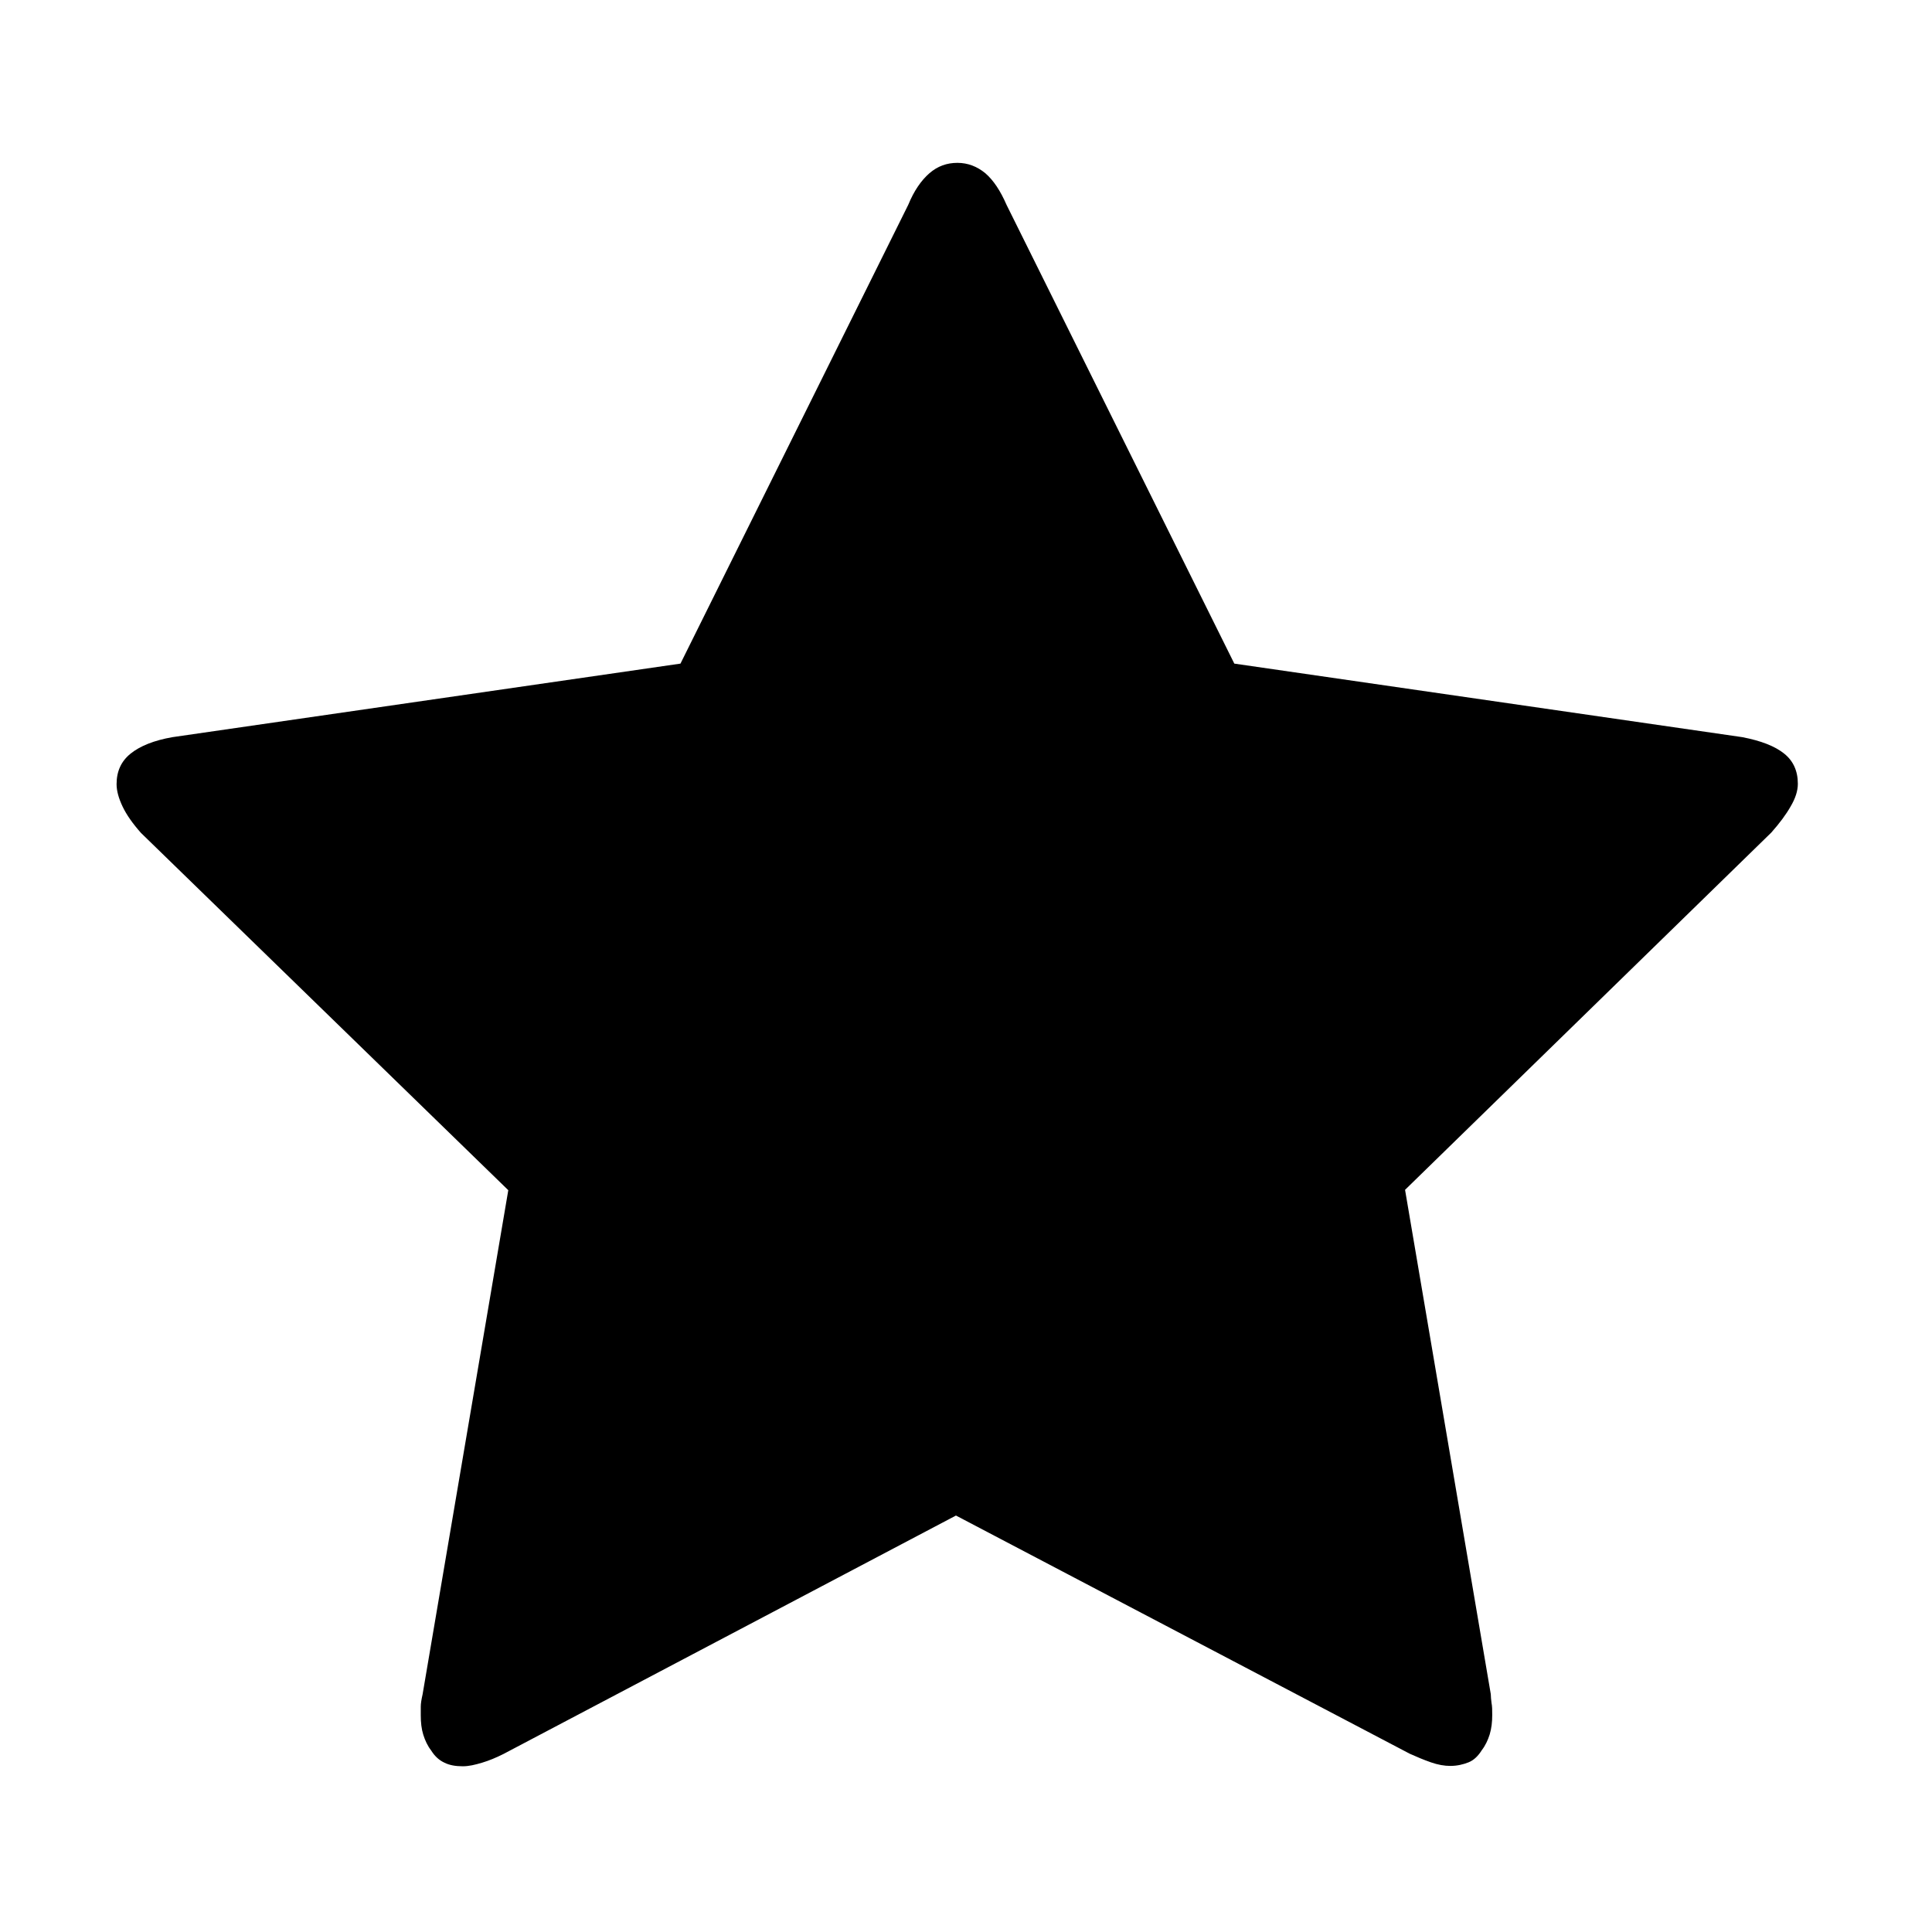
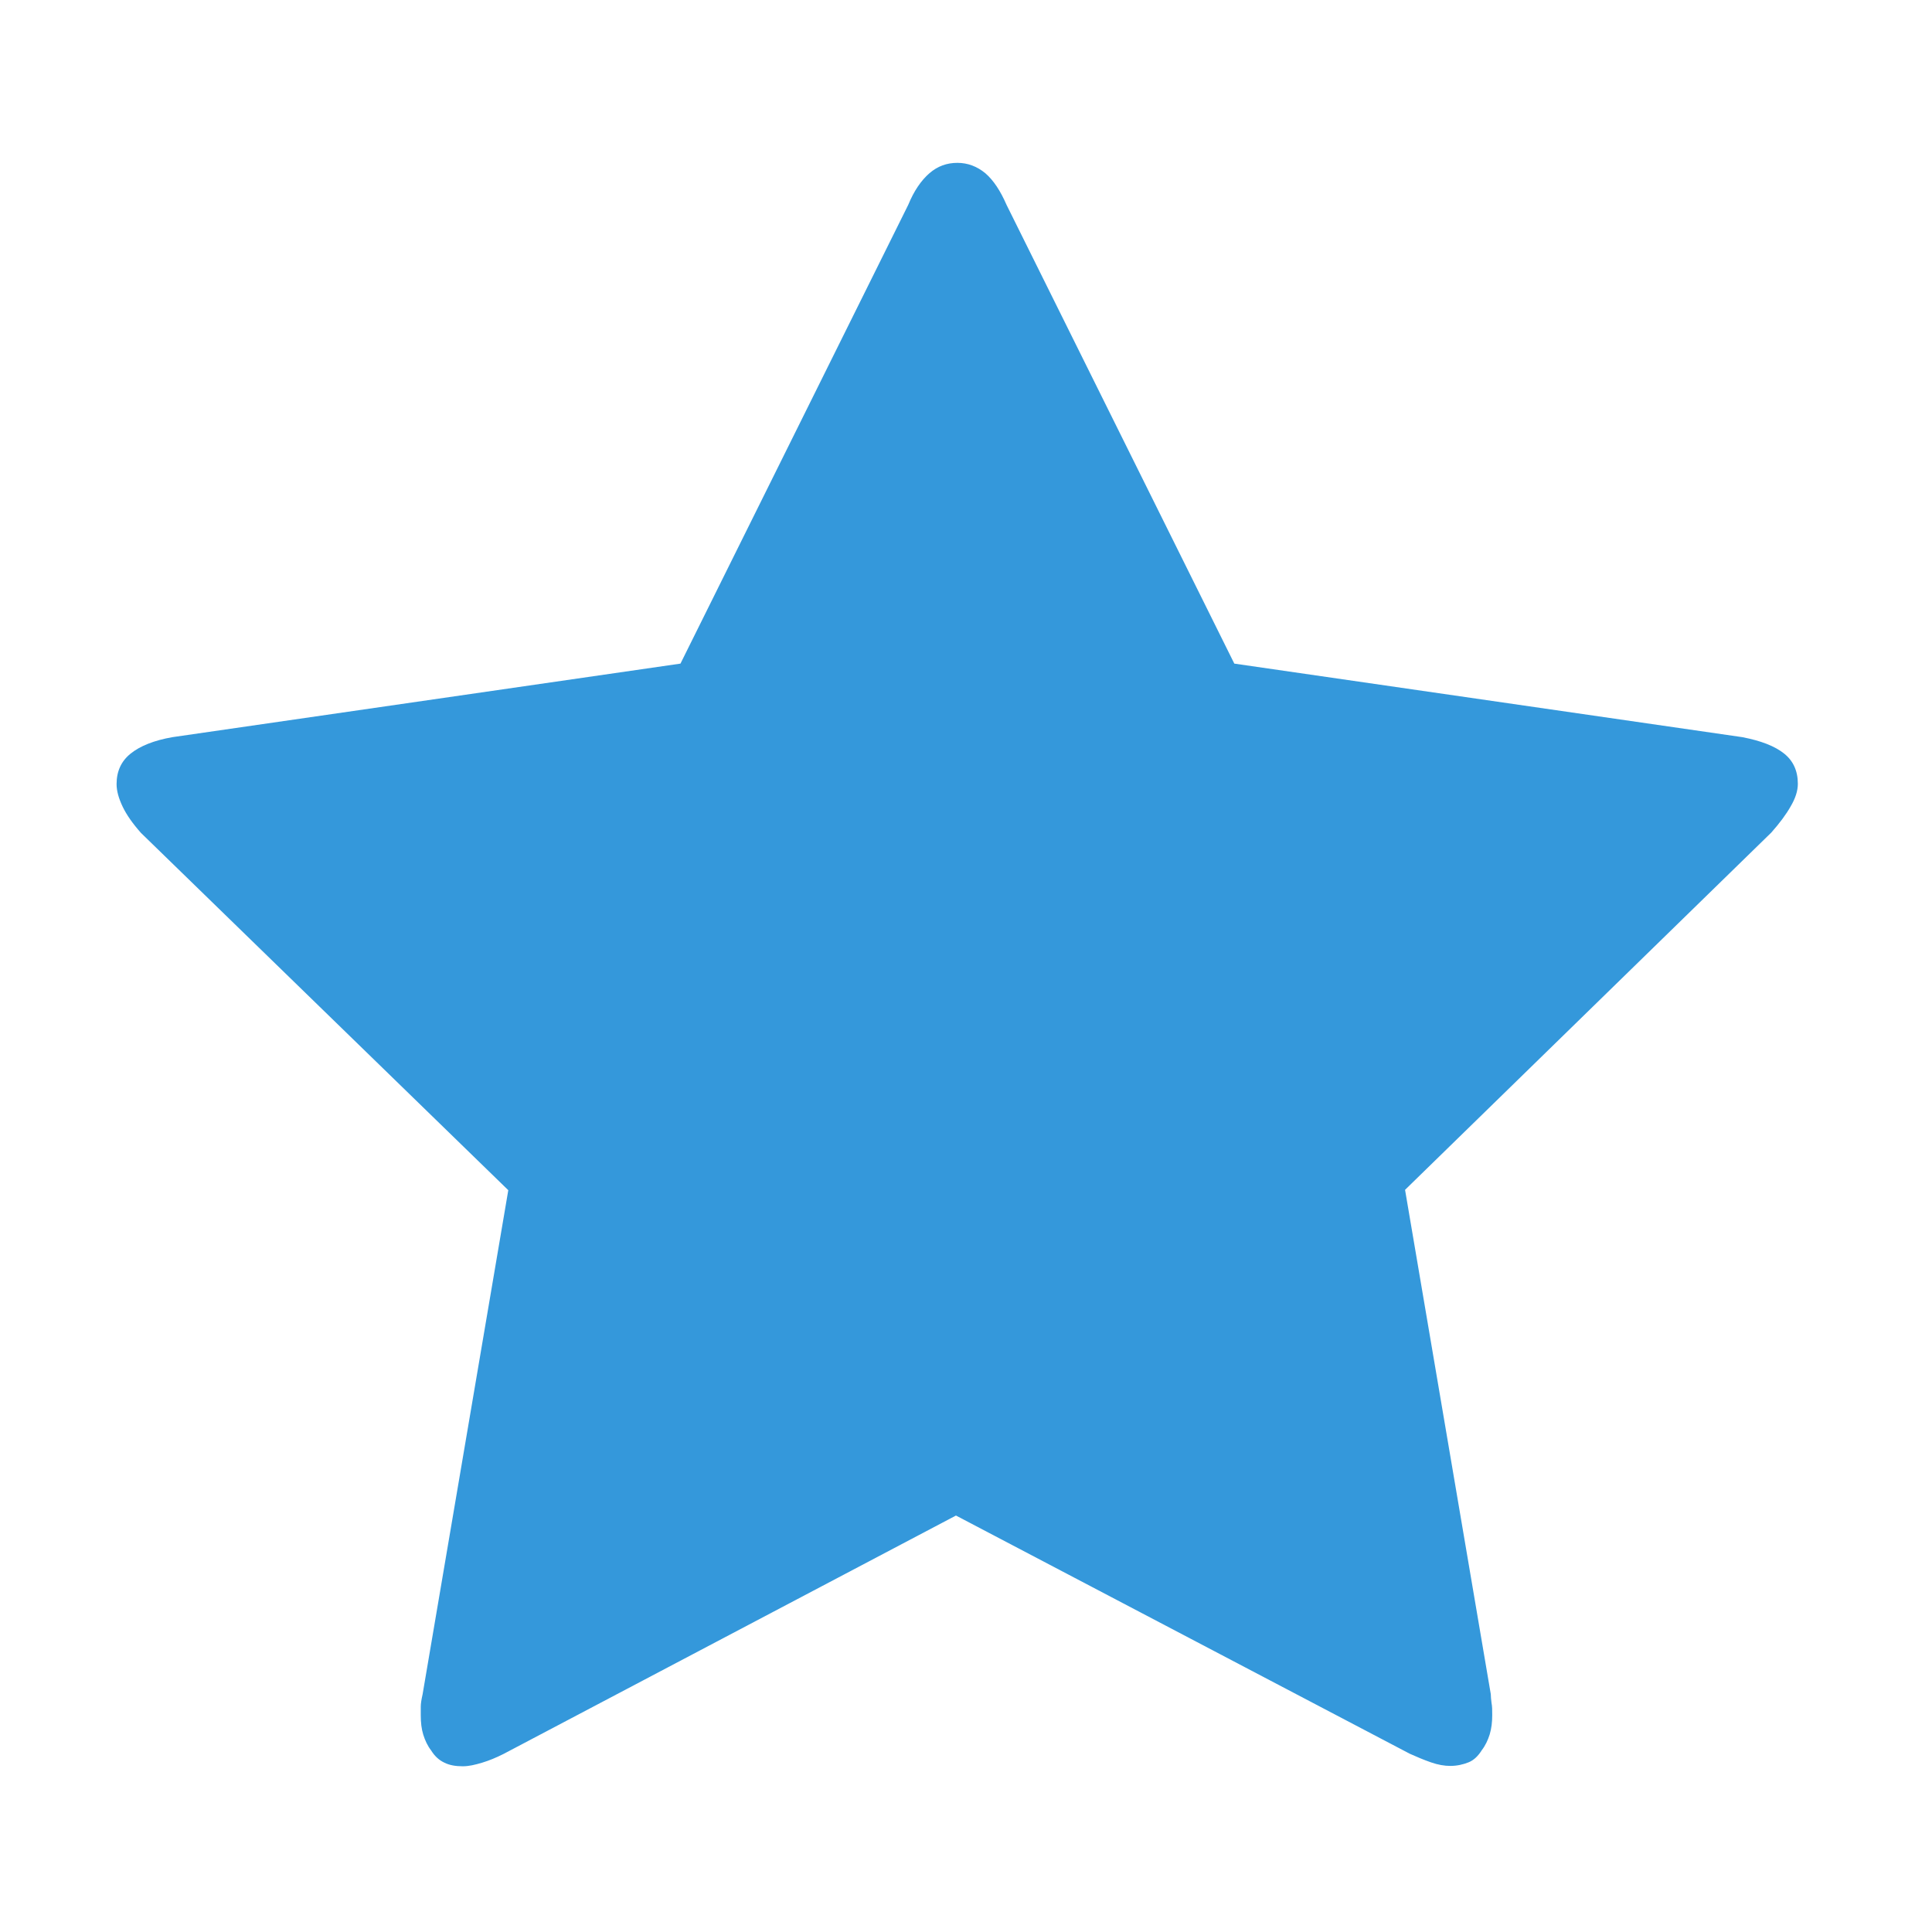
- <svg xmlns="http://www.w3.org/2000/svg" version="1.1" id="Layer_1" x="0px" y="0px" viewBox="0 0 538.6 538.6" enable-background="new 0 0 538.6 538.6" xml:space="preserve">
+ <svg xmlns="http://www.w3.org/2000/svg" version="1.1" id="Layer_1" x="0px" y="0px" viewBox="0 0 538.6 538.6" enable-background="new 0 0 538.6 538.6" xml:space="preserve" fill="#3498DB">
  <g>
    <path d="M501.2,218.5c0,2-0.7,4.1-2,6.3c-1.3,2.3-3.1,4.7-5.4,7.3l-102.1,99.6l23.9,140.6c0,0.7,0.1,1.5,0.2,2.4   c0.2,1,0.2,2.1,0.2,3.4c0,2-0.2,3.7-0.7,5.4c-0.5,1.6-1.2,3.1-2.2,4.4c-1,1.6-2.2,2.8-3.7,3.4c-1.5,0.6-3.2,1-5.1,1   c-1.6,0-3.4-0.3-5.4-1c-2-0.7-3.9-1.5-5.9-2.4l-126.5-66.4L140.3,489c-2,1-3.9,1.8-5.9,2.4c-2,0.6-3.7,1-5.4,1c-2,0-3.7-0.3-5.1-1   c-1.5-0.7-2.7-1.8-3.7-3.4c-1-1.3-1.7-2.8-2.2-4.4c-0.5-1.6-0.7-3.4-0.7-5.4c0-0.6,0-1.5,0-2.4s0.2-2.1,0.5-3.4l23.9-140.6   L39.3,232.2c-2.3-2.6-4-5-5.1-7.3c-1.1-2.3-1.7-4.4-1.7-6.3c0-3.6,1.3-6.4,3.9-8.5c2.6-2.1,6.5-3.7,11.7-4.6l141.6-20.5l63.5-127.9   c1.6-3.9,3.6-6.8,5.9-8.8c2.3-2,4.9-2.9,7.8-2.9s5.5,1,7.8,2.9c2.3,2,4.2,4.9,5.9,8.8l63.5,127.9l141.6,20.5   c5.2,1,9.1,2.5,11.7,4.6C499.9,212.1,501.2,214.9,501.2,218.5z" />
  </g>
</svg>
